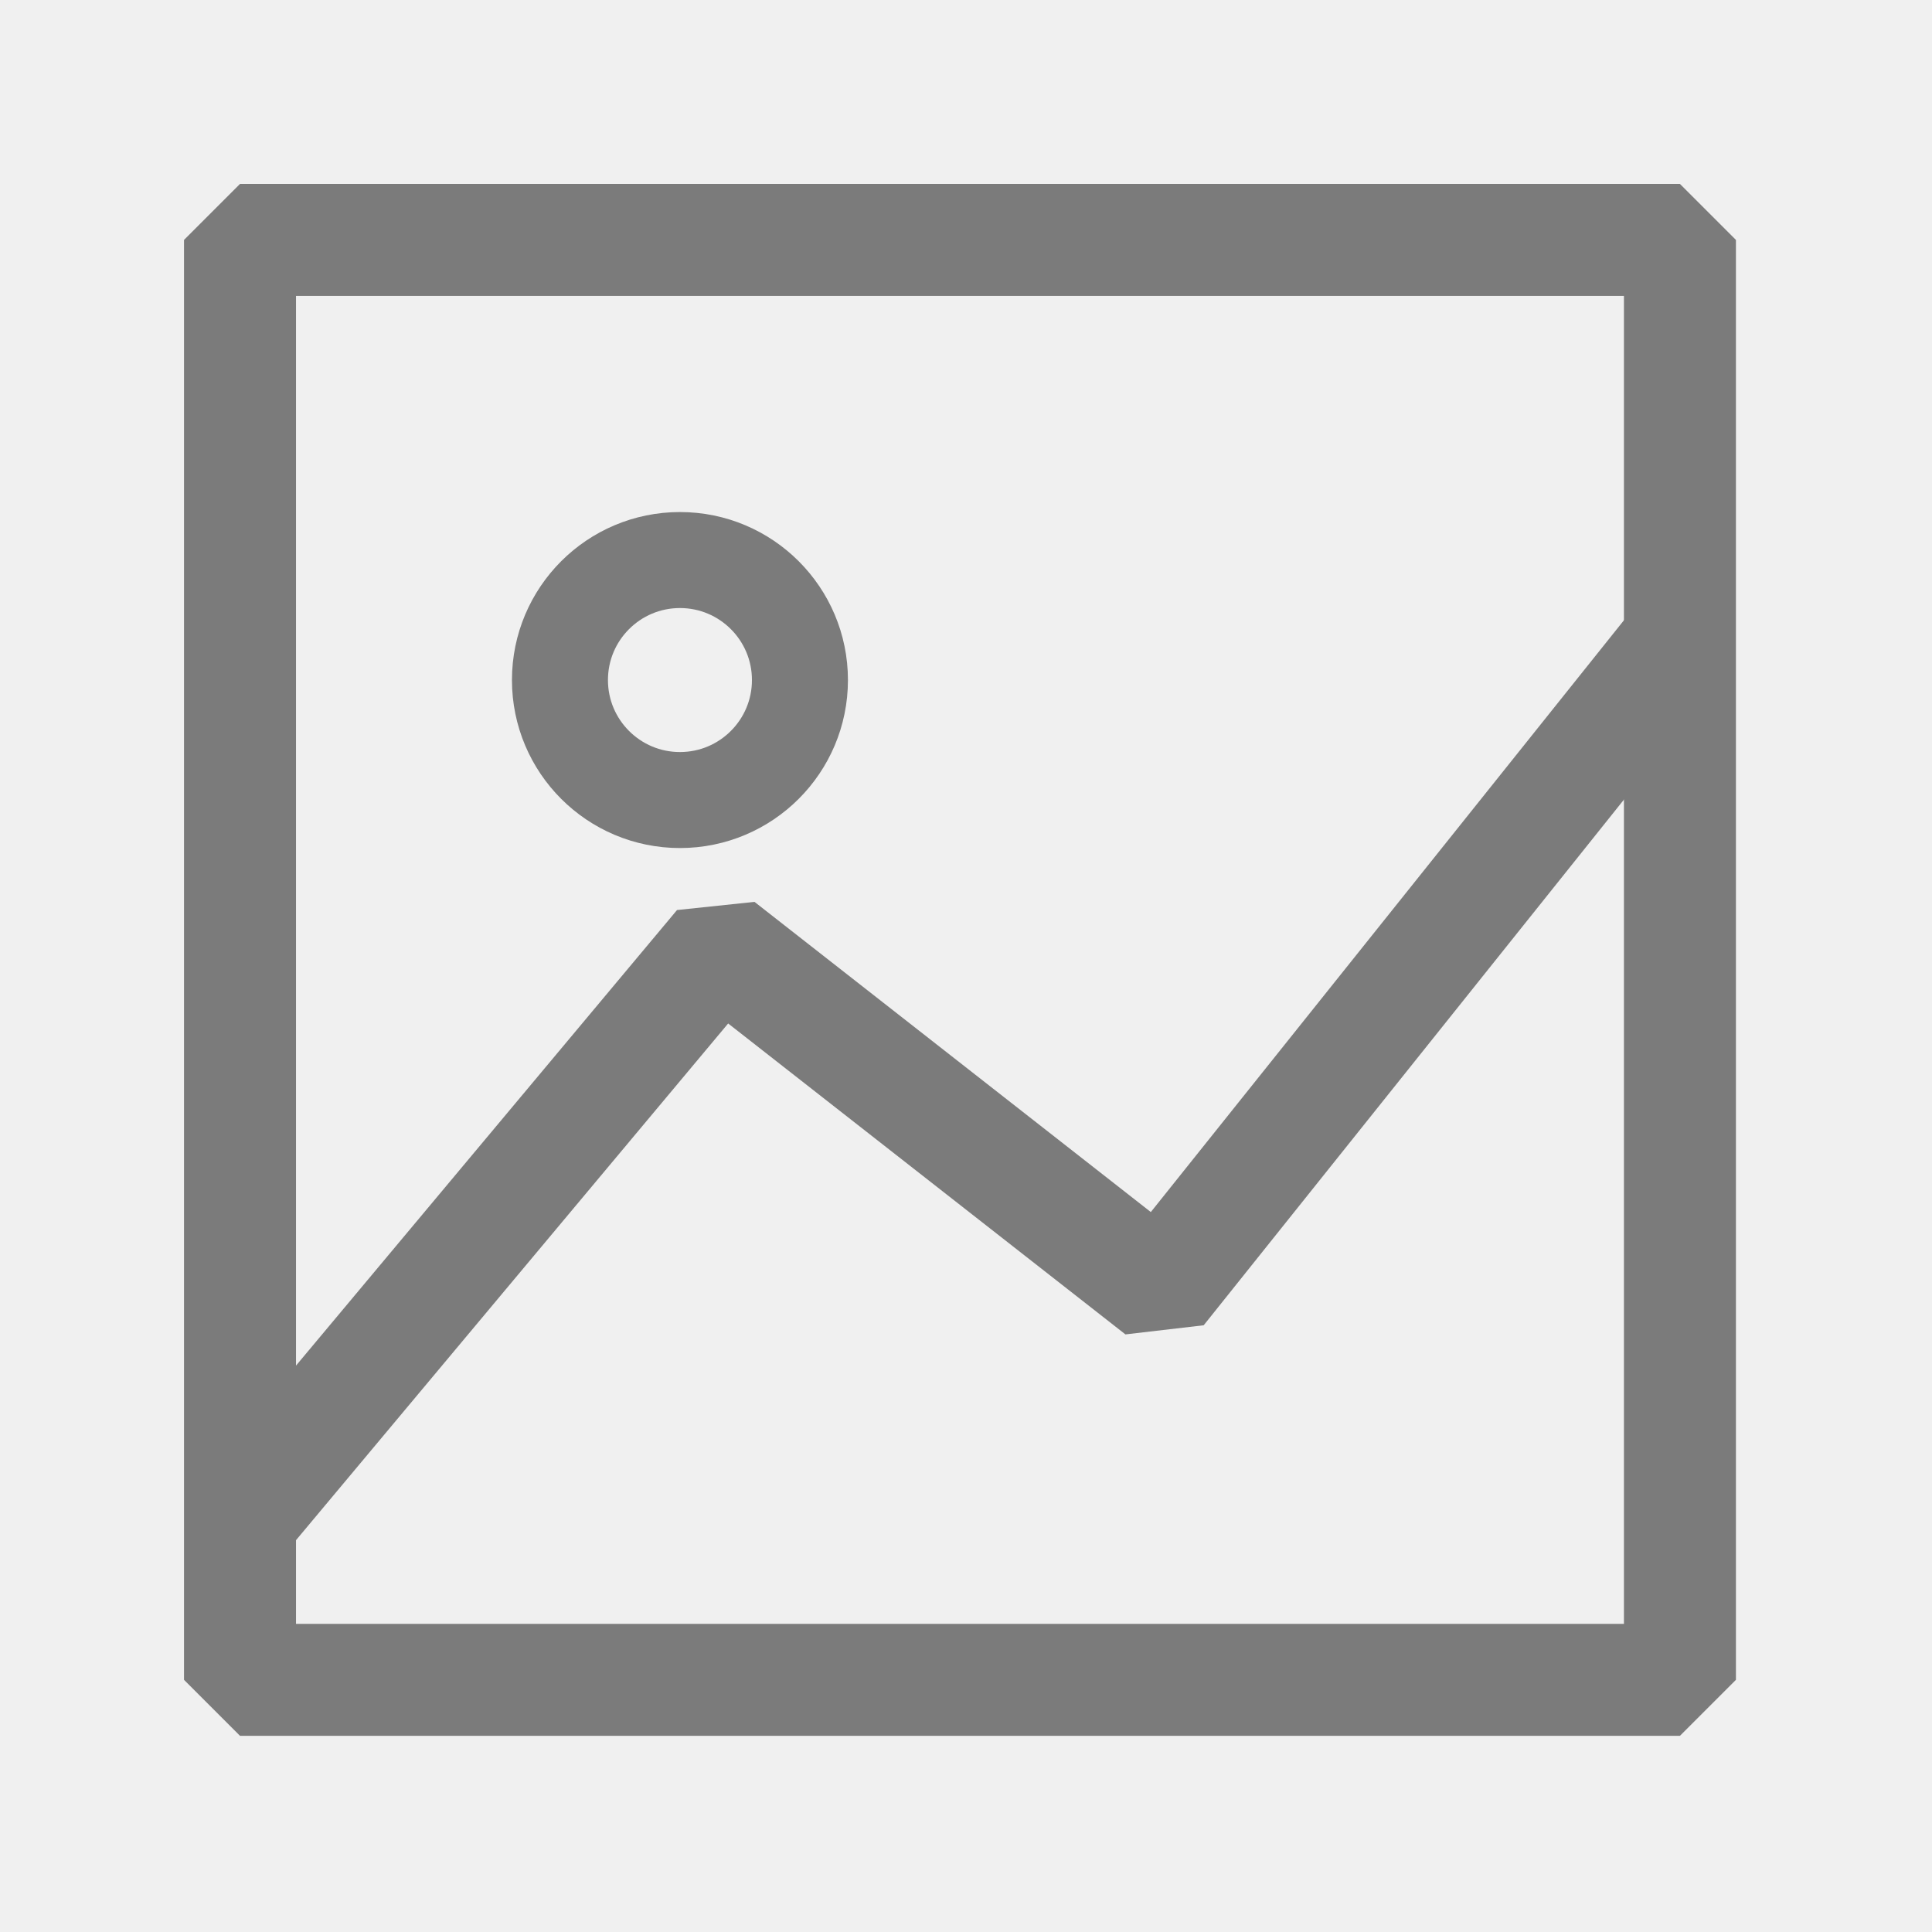
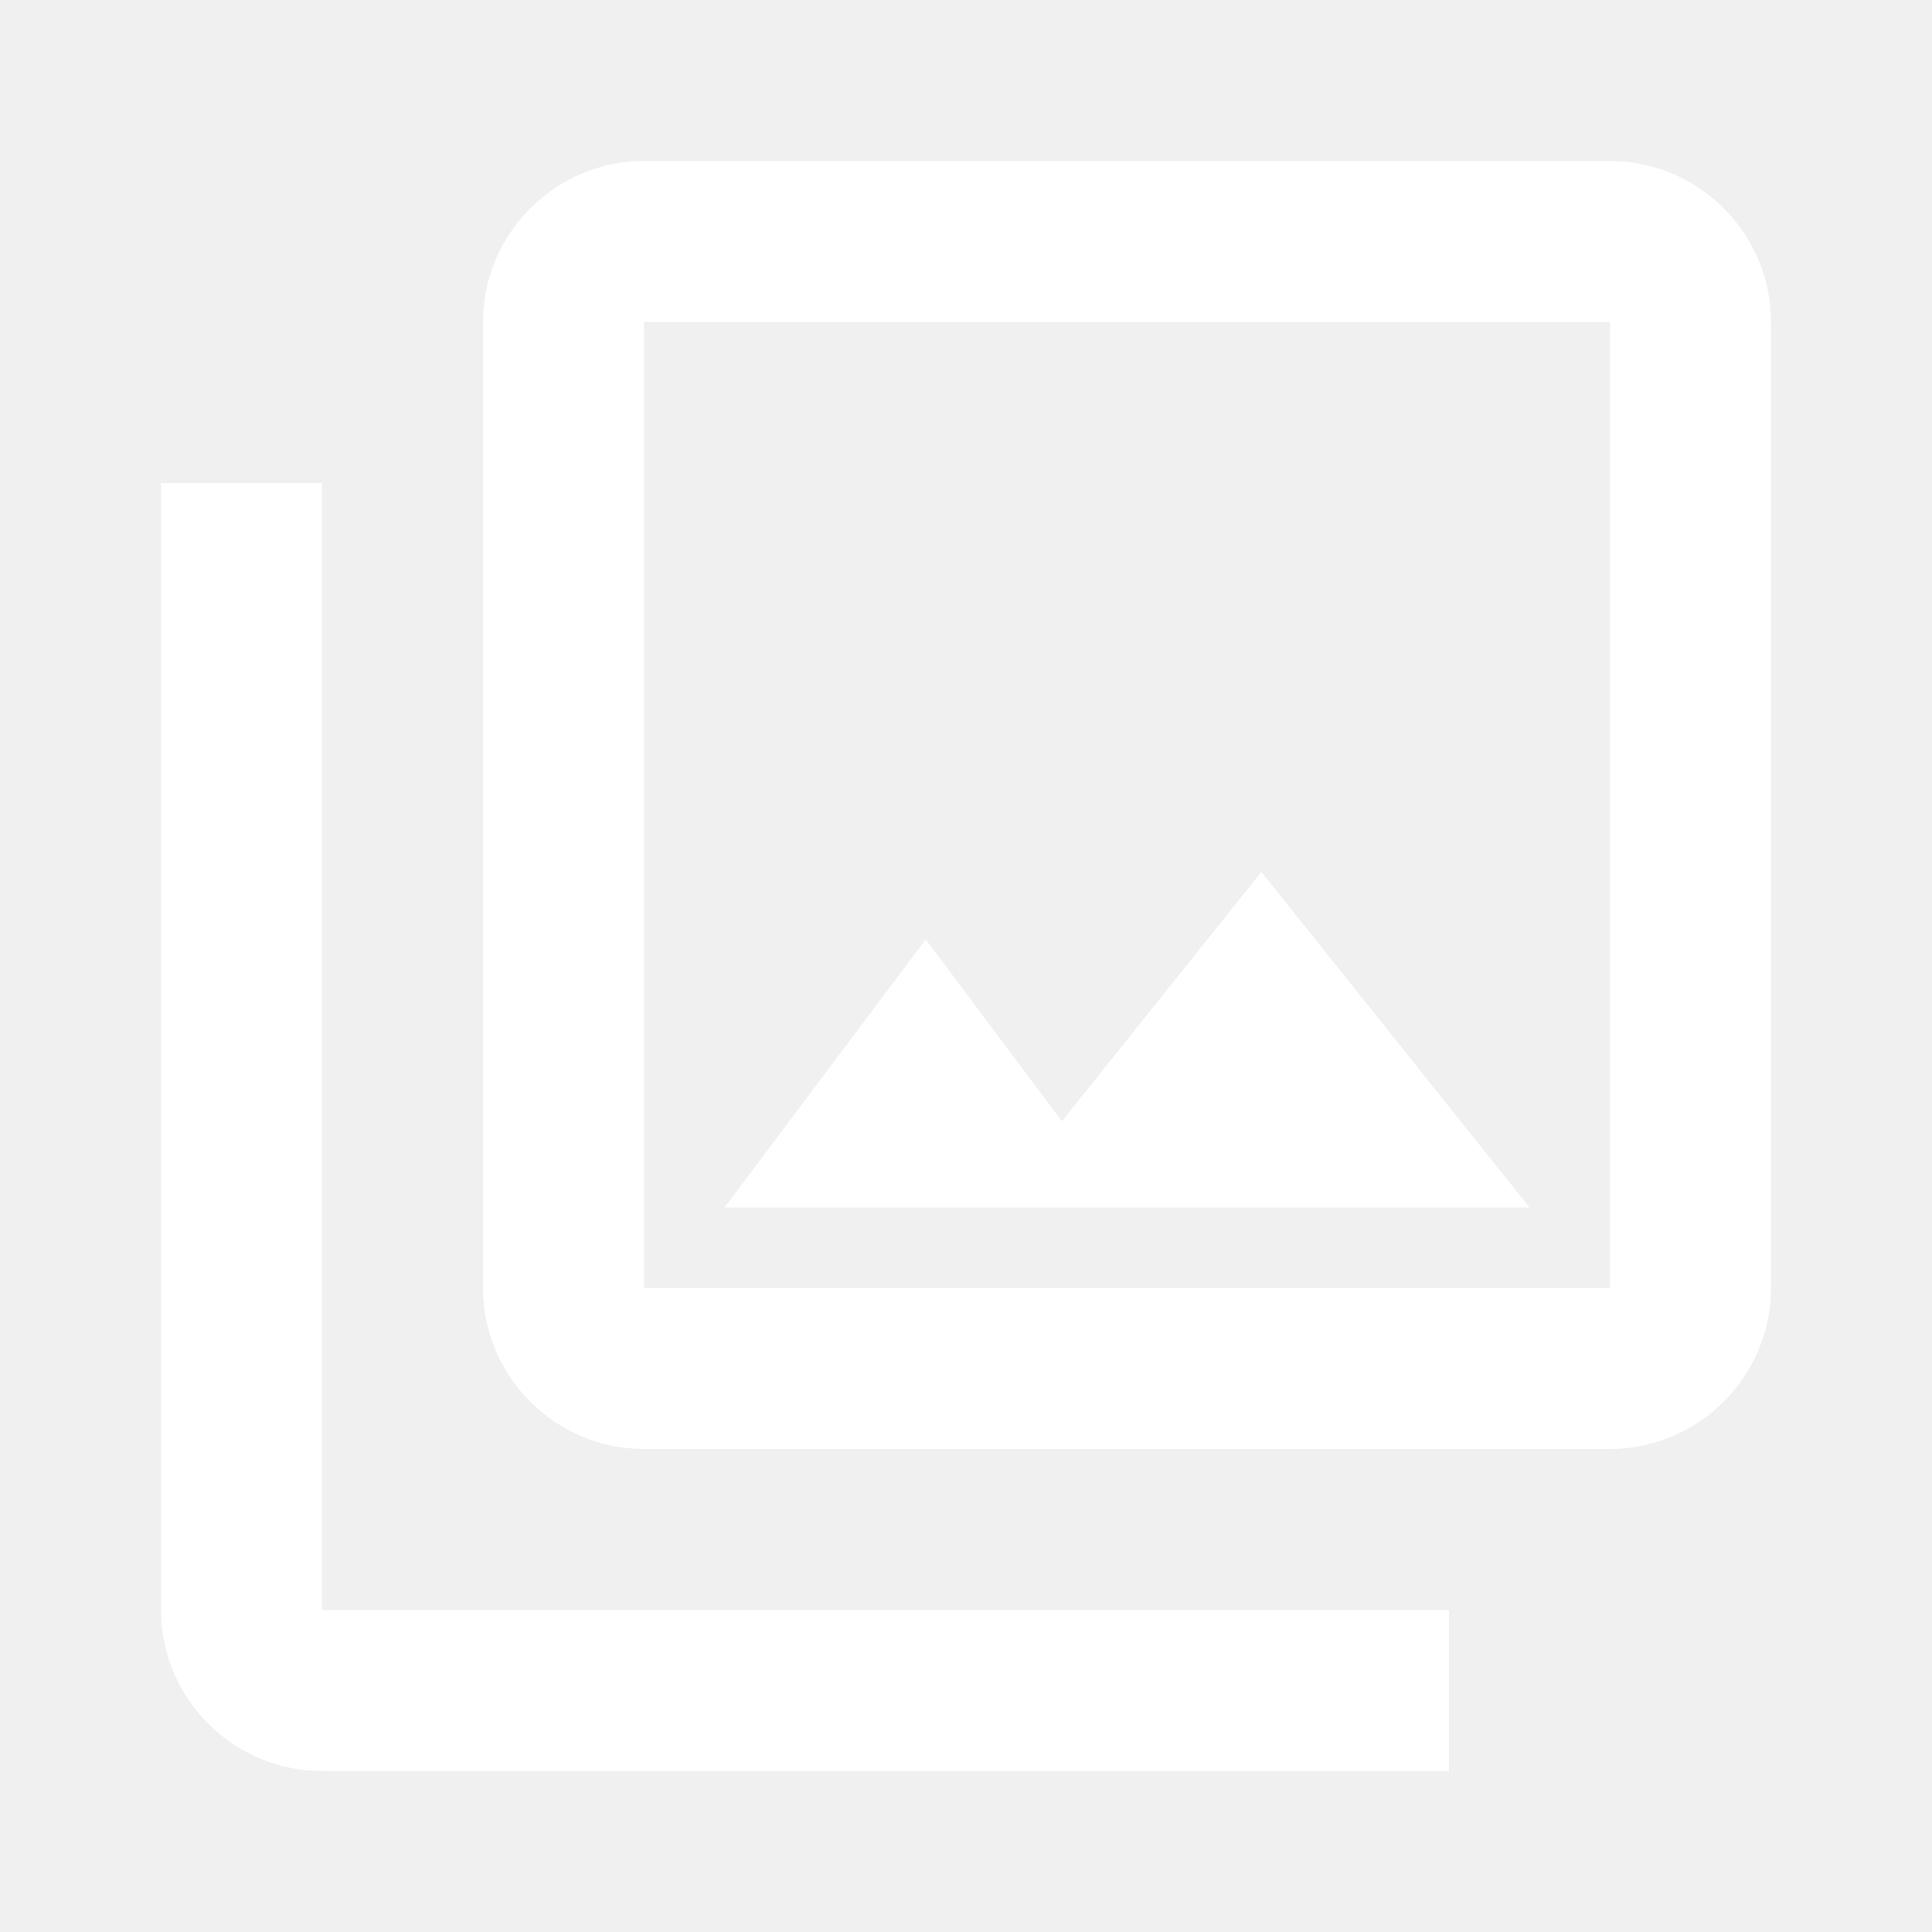
- <svg xmlns="http://www.w3.org/2000/svg" width="100" height="100" viewBox="0 0 100 100" fill="none">
-   <rect x="12.423" y="12.418" width="74.53" height="74.53" stroke="#7B7B7B" stroke-width="5.797" stroke-linejoin="bevel" />
-   <path d="M12.423 78.667L37.266 48.963L60.039 66.786L86.953 33.121" stroke="#7B7B7B" stroke-width="5.797" stroke-linejoin="bevel" />
-   <circle cx="35.194" cy="35.199" r="6.211" stroke="#7B7B7B" stroke-width="4.969" />
+ <svg xmlns="http://www.w3.org/2000/svg" width="18" height="18" viewBox="0 0 18 18" fill="none">
+   <path d="M15 3V12H6V3H15ZM15 1.5H6C5.175 1.5 4.5 2.175 4.5 3V12C4.5 12.825 5.175 13.5 6 13.5H15C15.825 13.5 16.5 12.825 16.5 12V3C16.5 2.175 15.825 1.5 15 1.5ZM8.625 8.752L9.893 10.447L11.752 8.123L14.25 11.25H6.75L8.625 8.752ZM1.5 4.5V15C1.5 15.825 2.175 16.5 3 16.5H13.5V15H3V4.5H1.5Z" fill="white" />
</svg>
